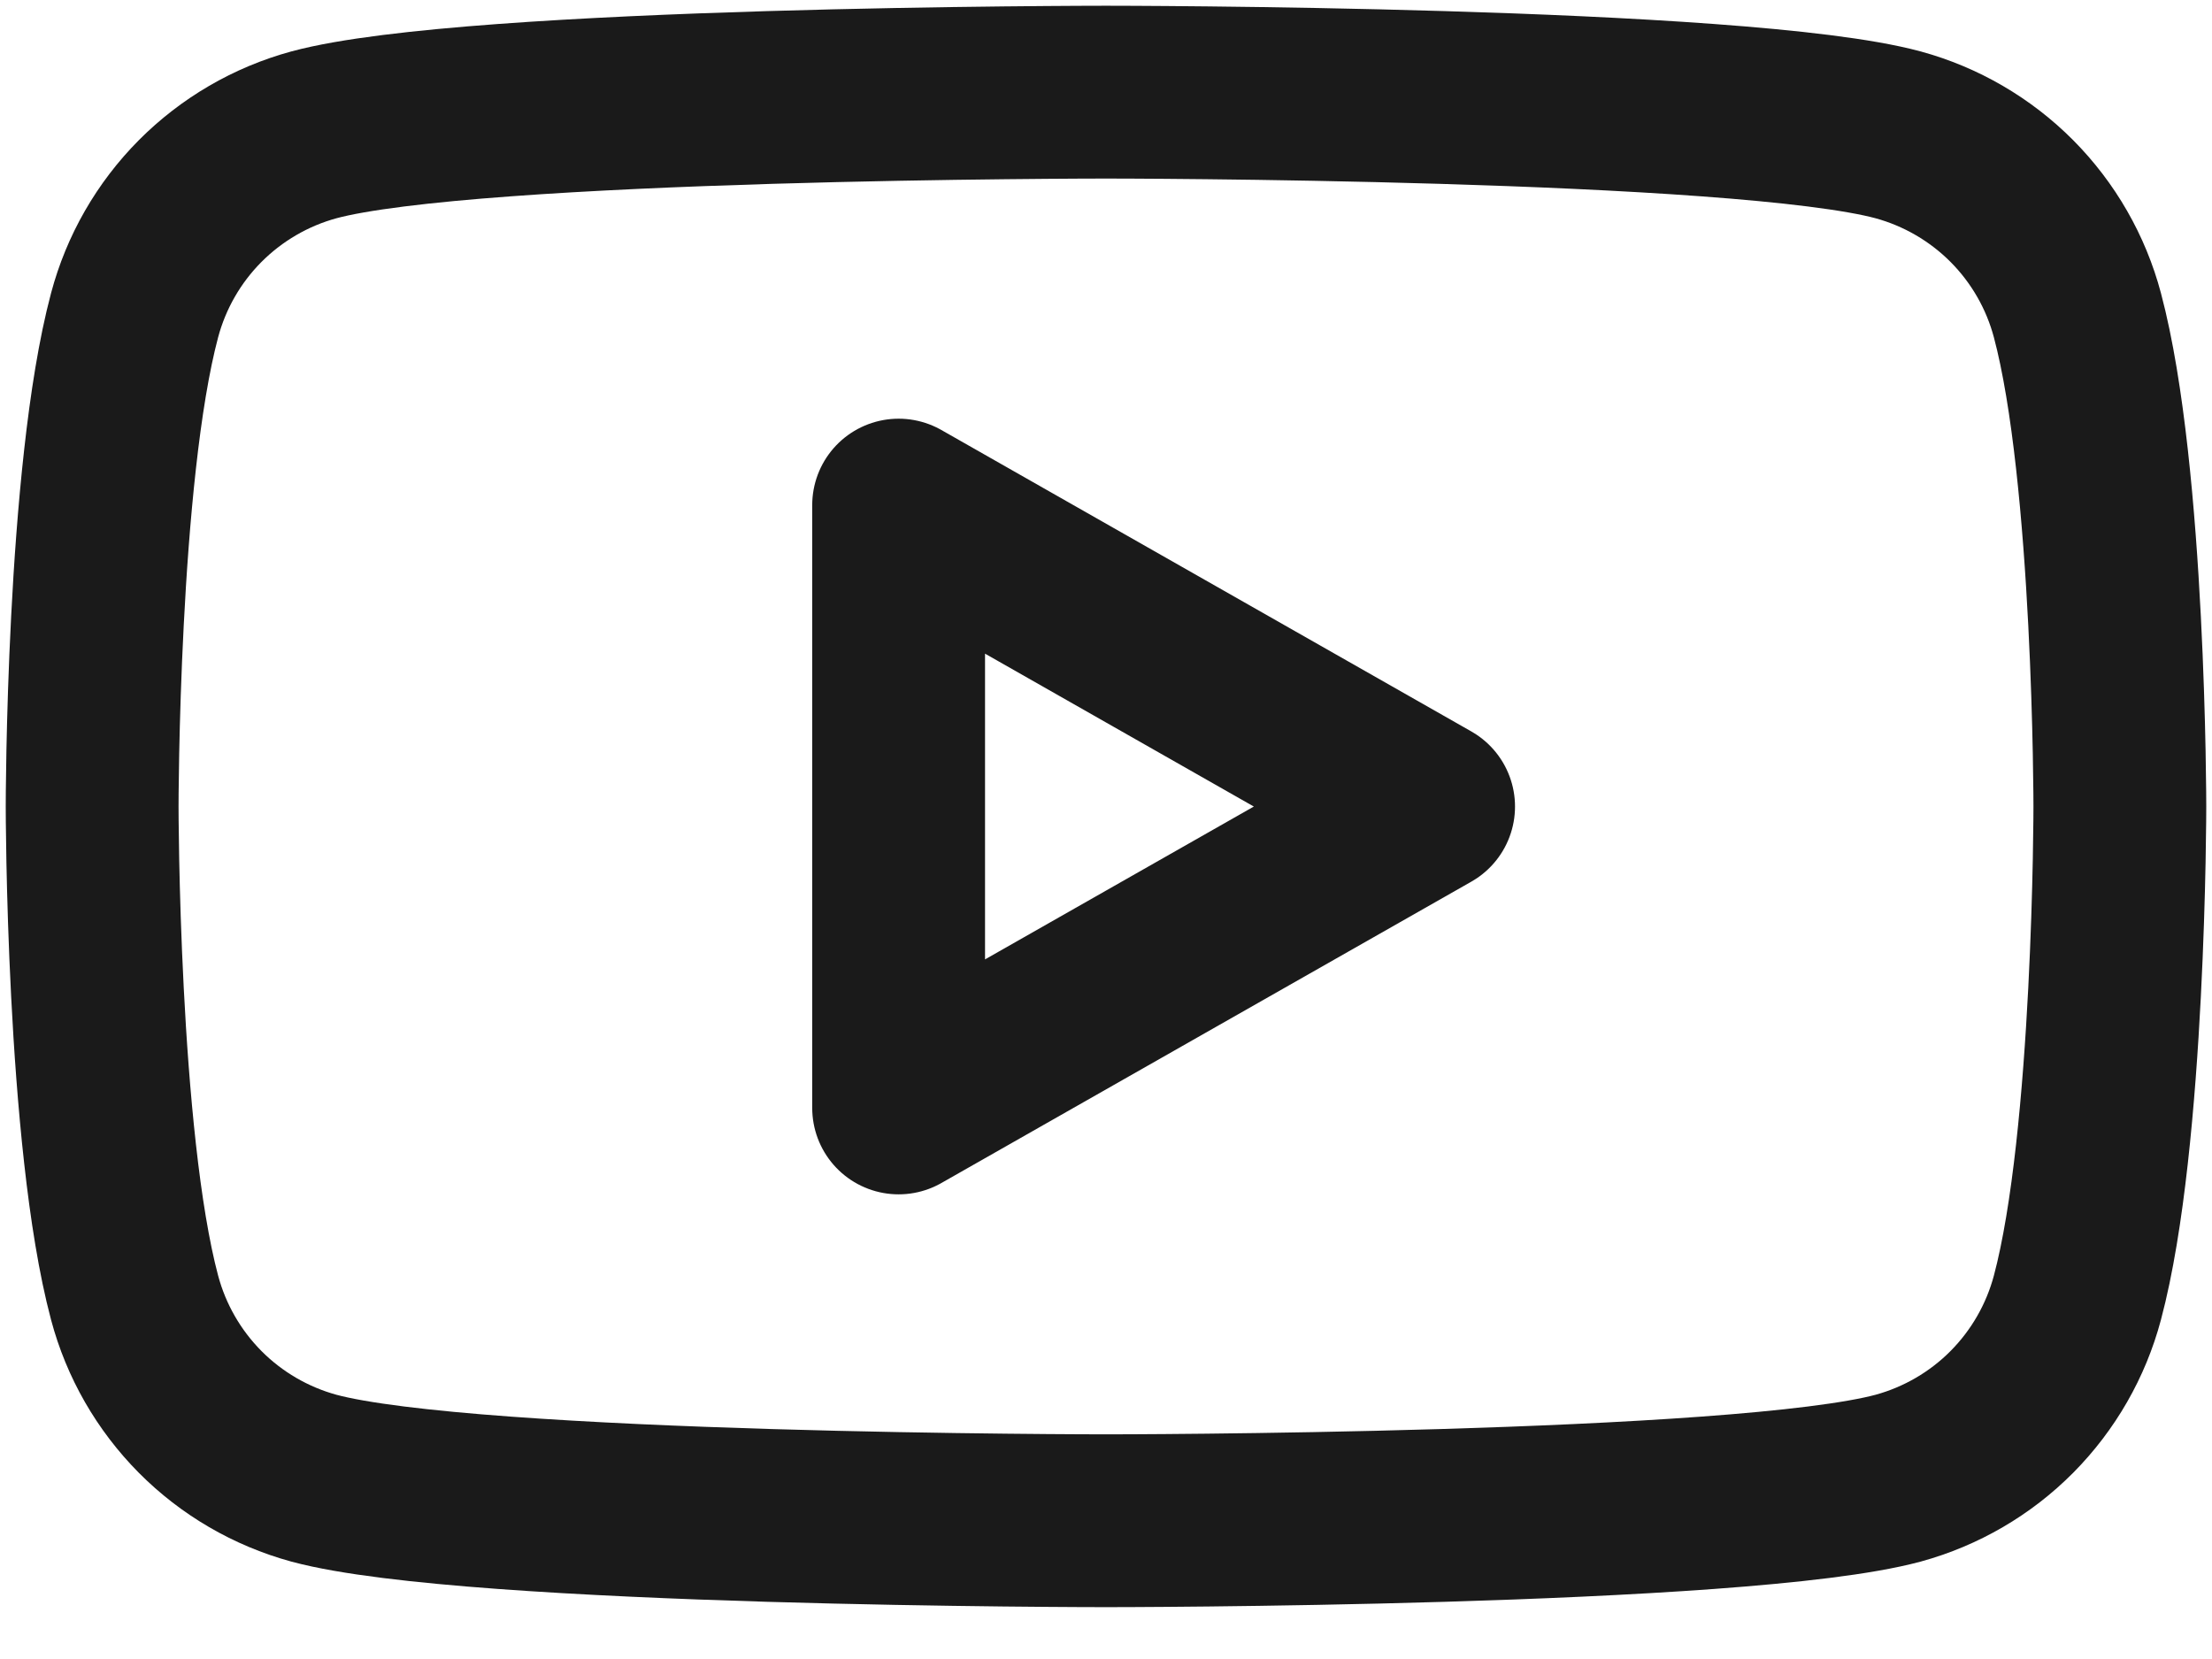
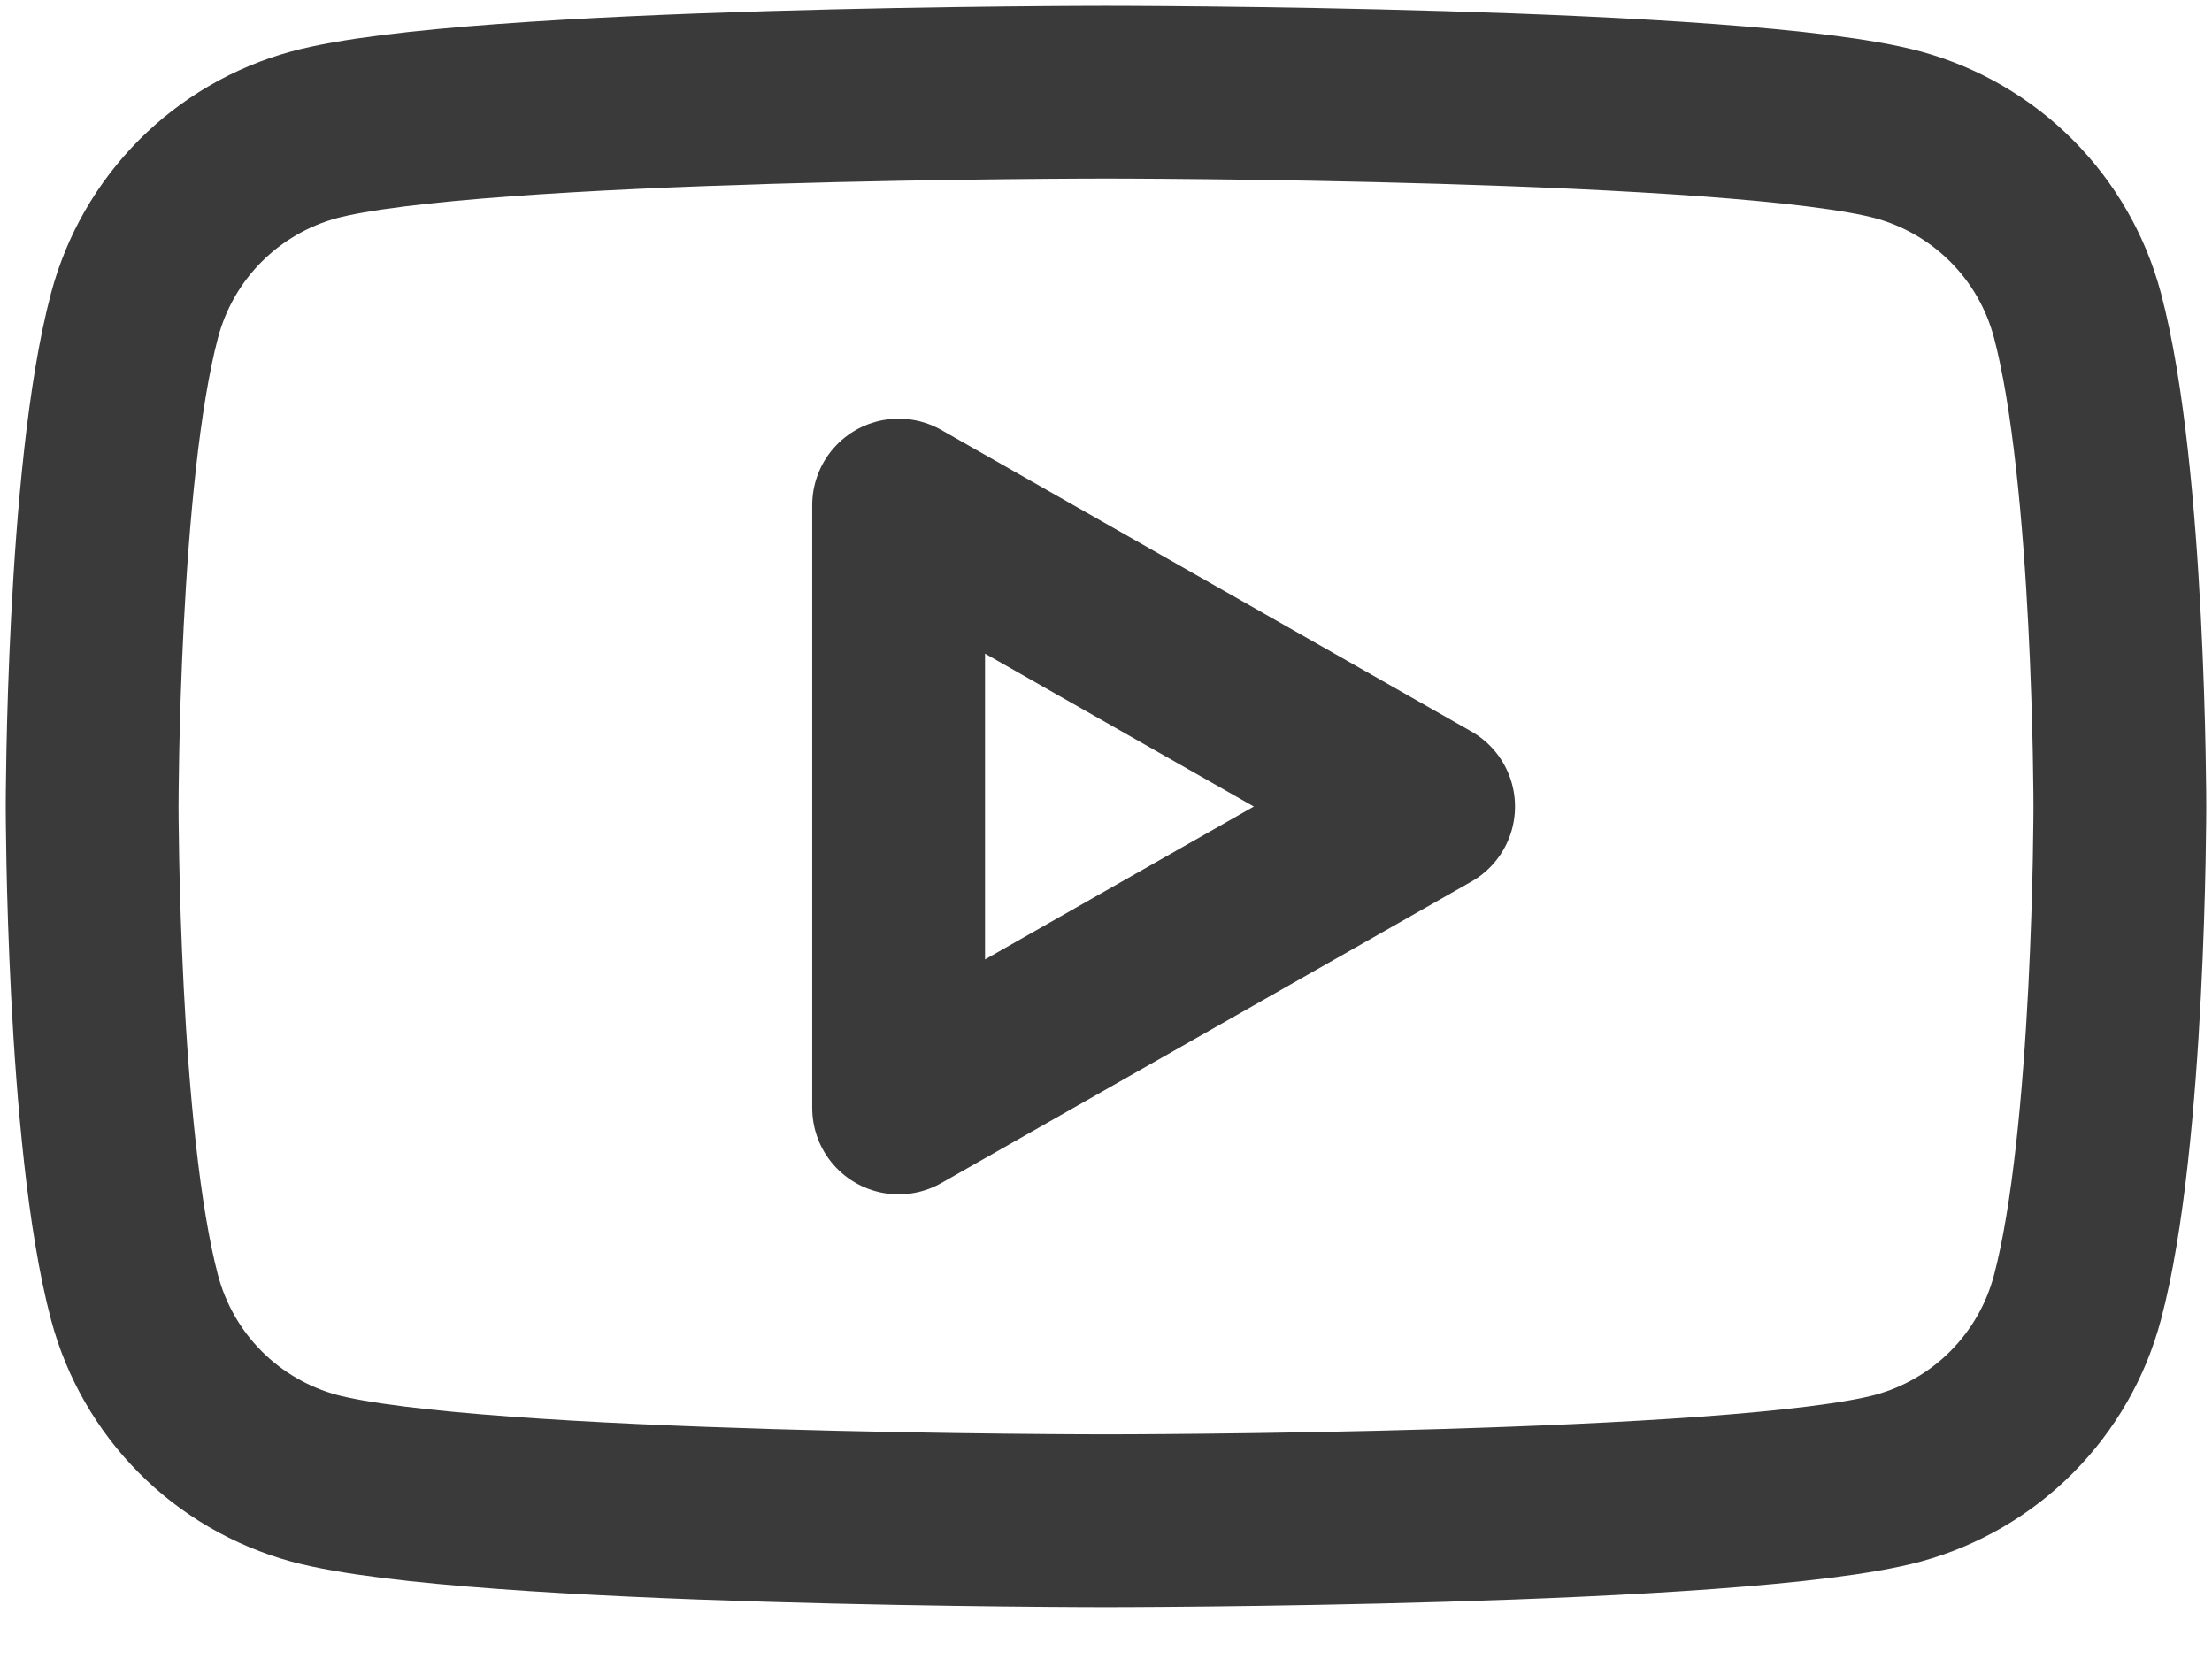
<svg xmlns="http://www.w3.org/2000/svg" width="32" height="24" viewBox="0 0 32 24" fill="none">
-   <path d="M30.053 4.56C29.887 3.936 29.56 3.367 29.105 2.909C28.65 2.452 28.082 2.121 27.46 1.951C25.173 1.333 16 1.333 16 1.333C16 1.333 6.827 1.333 4.54 1.951C3.917 2.121 3.35 2.452 2.895 2.909C2.44 3.367 2.113 3.936 1.947 4.56C1.333 6.864 1.333 11.667 1.333 11.667C1.333 11.667 1.333 16.469 1.947 18.773C2.113 19.397 2.44 19.966 2.895 20.425C3.35 20.883 3.917 21.213 4.54 21.384C6.828 22 16 22 16 22C16 22 25.173 22 27.46 21.384C28.083 21.213 28.65 20.883 29.105 20.425C29.56 19.966 29.887 19.397 30.053 18.773C30.667 16.472 30.667 11.667 30.667 11.667C30.667 11.667 30.667 6.864 30.053 4.56ZM13 16.028V7.307L20.667 11.668L13 16.028Z" stroke="#1a1a1a" stroke-width="2.5" stroke-miterlimit="10" stroke-linejoin="round" />
+   <path d="M30.053 4.56C29.887 3.936 29.56 3.367 29.105 2.909C28.65 2.452 28.082 2.121 27.46 1.951C25.173 1.333 16 1.333 16 1.333C16 1.333 6.827 1.333 4.54 1.951C3.917 2.121 3.35 2.452 2.895 2.909C2.44 3.367 2.113 3.936 1.947 4.56C1.333 6.864 1.333 11.667 1.333 11.667C1.333 11.667 1.333 16.469 1.947 18.773C2.113 19.397 2.44 19.966 2.895 20.425C3.35 20.883 3.917 21.213 4.54 21.384C6.828 22 16 22 16 22C16 22 25.173 22 27.46 21.384C28.083 21.213 28.65 20.883 29.105 20.425C29.56 19.966 29.887 19.397 30.053 18.773C30.667 16.472 30.667 11.667 30.667 11.667C30.667 11.667 30.667 6.864 30.053 4.56ZM13 16.028V7.307L20.667 11.668L13 16.028Z" stroke="#3A3A3A" stroke-width="2.5" stroke-miterlimit="10" stroke-linejoin="round" />
</svg>
